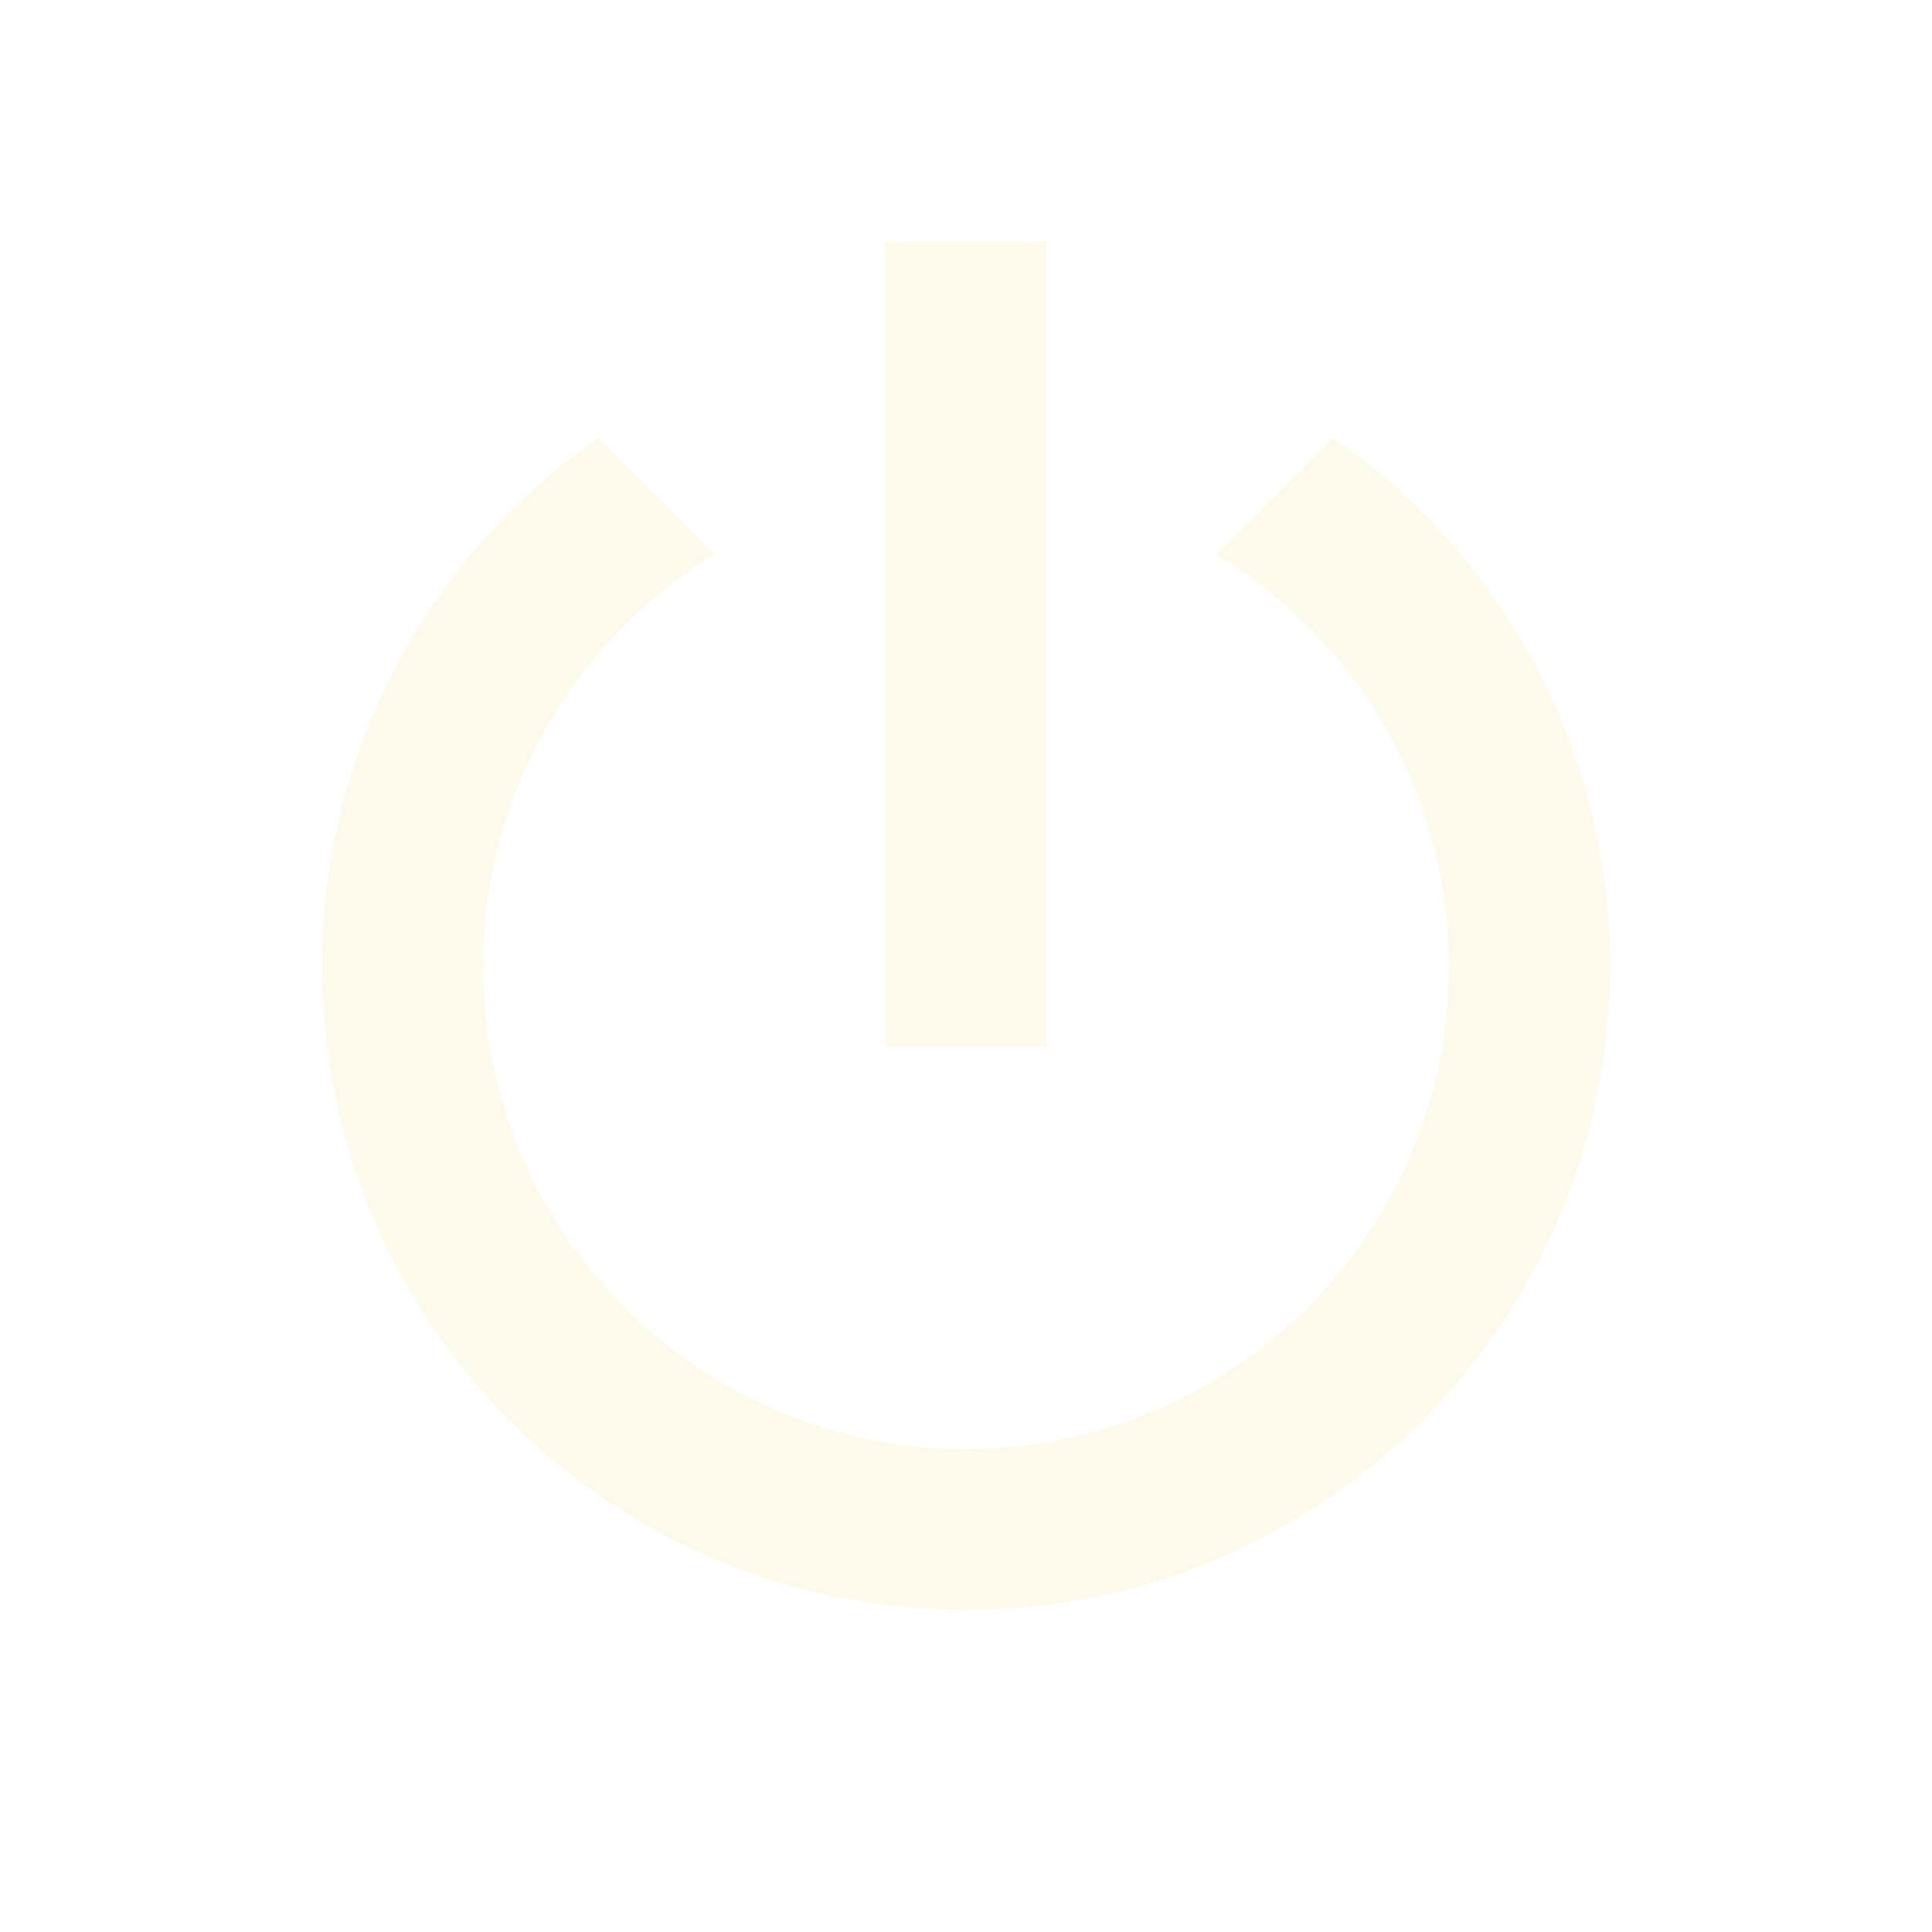
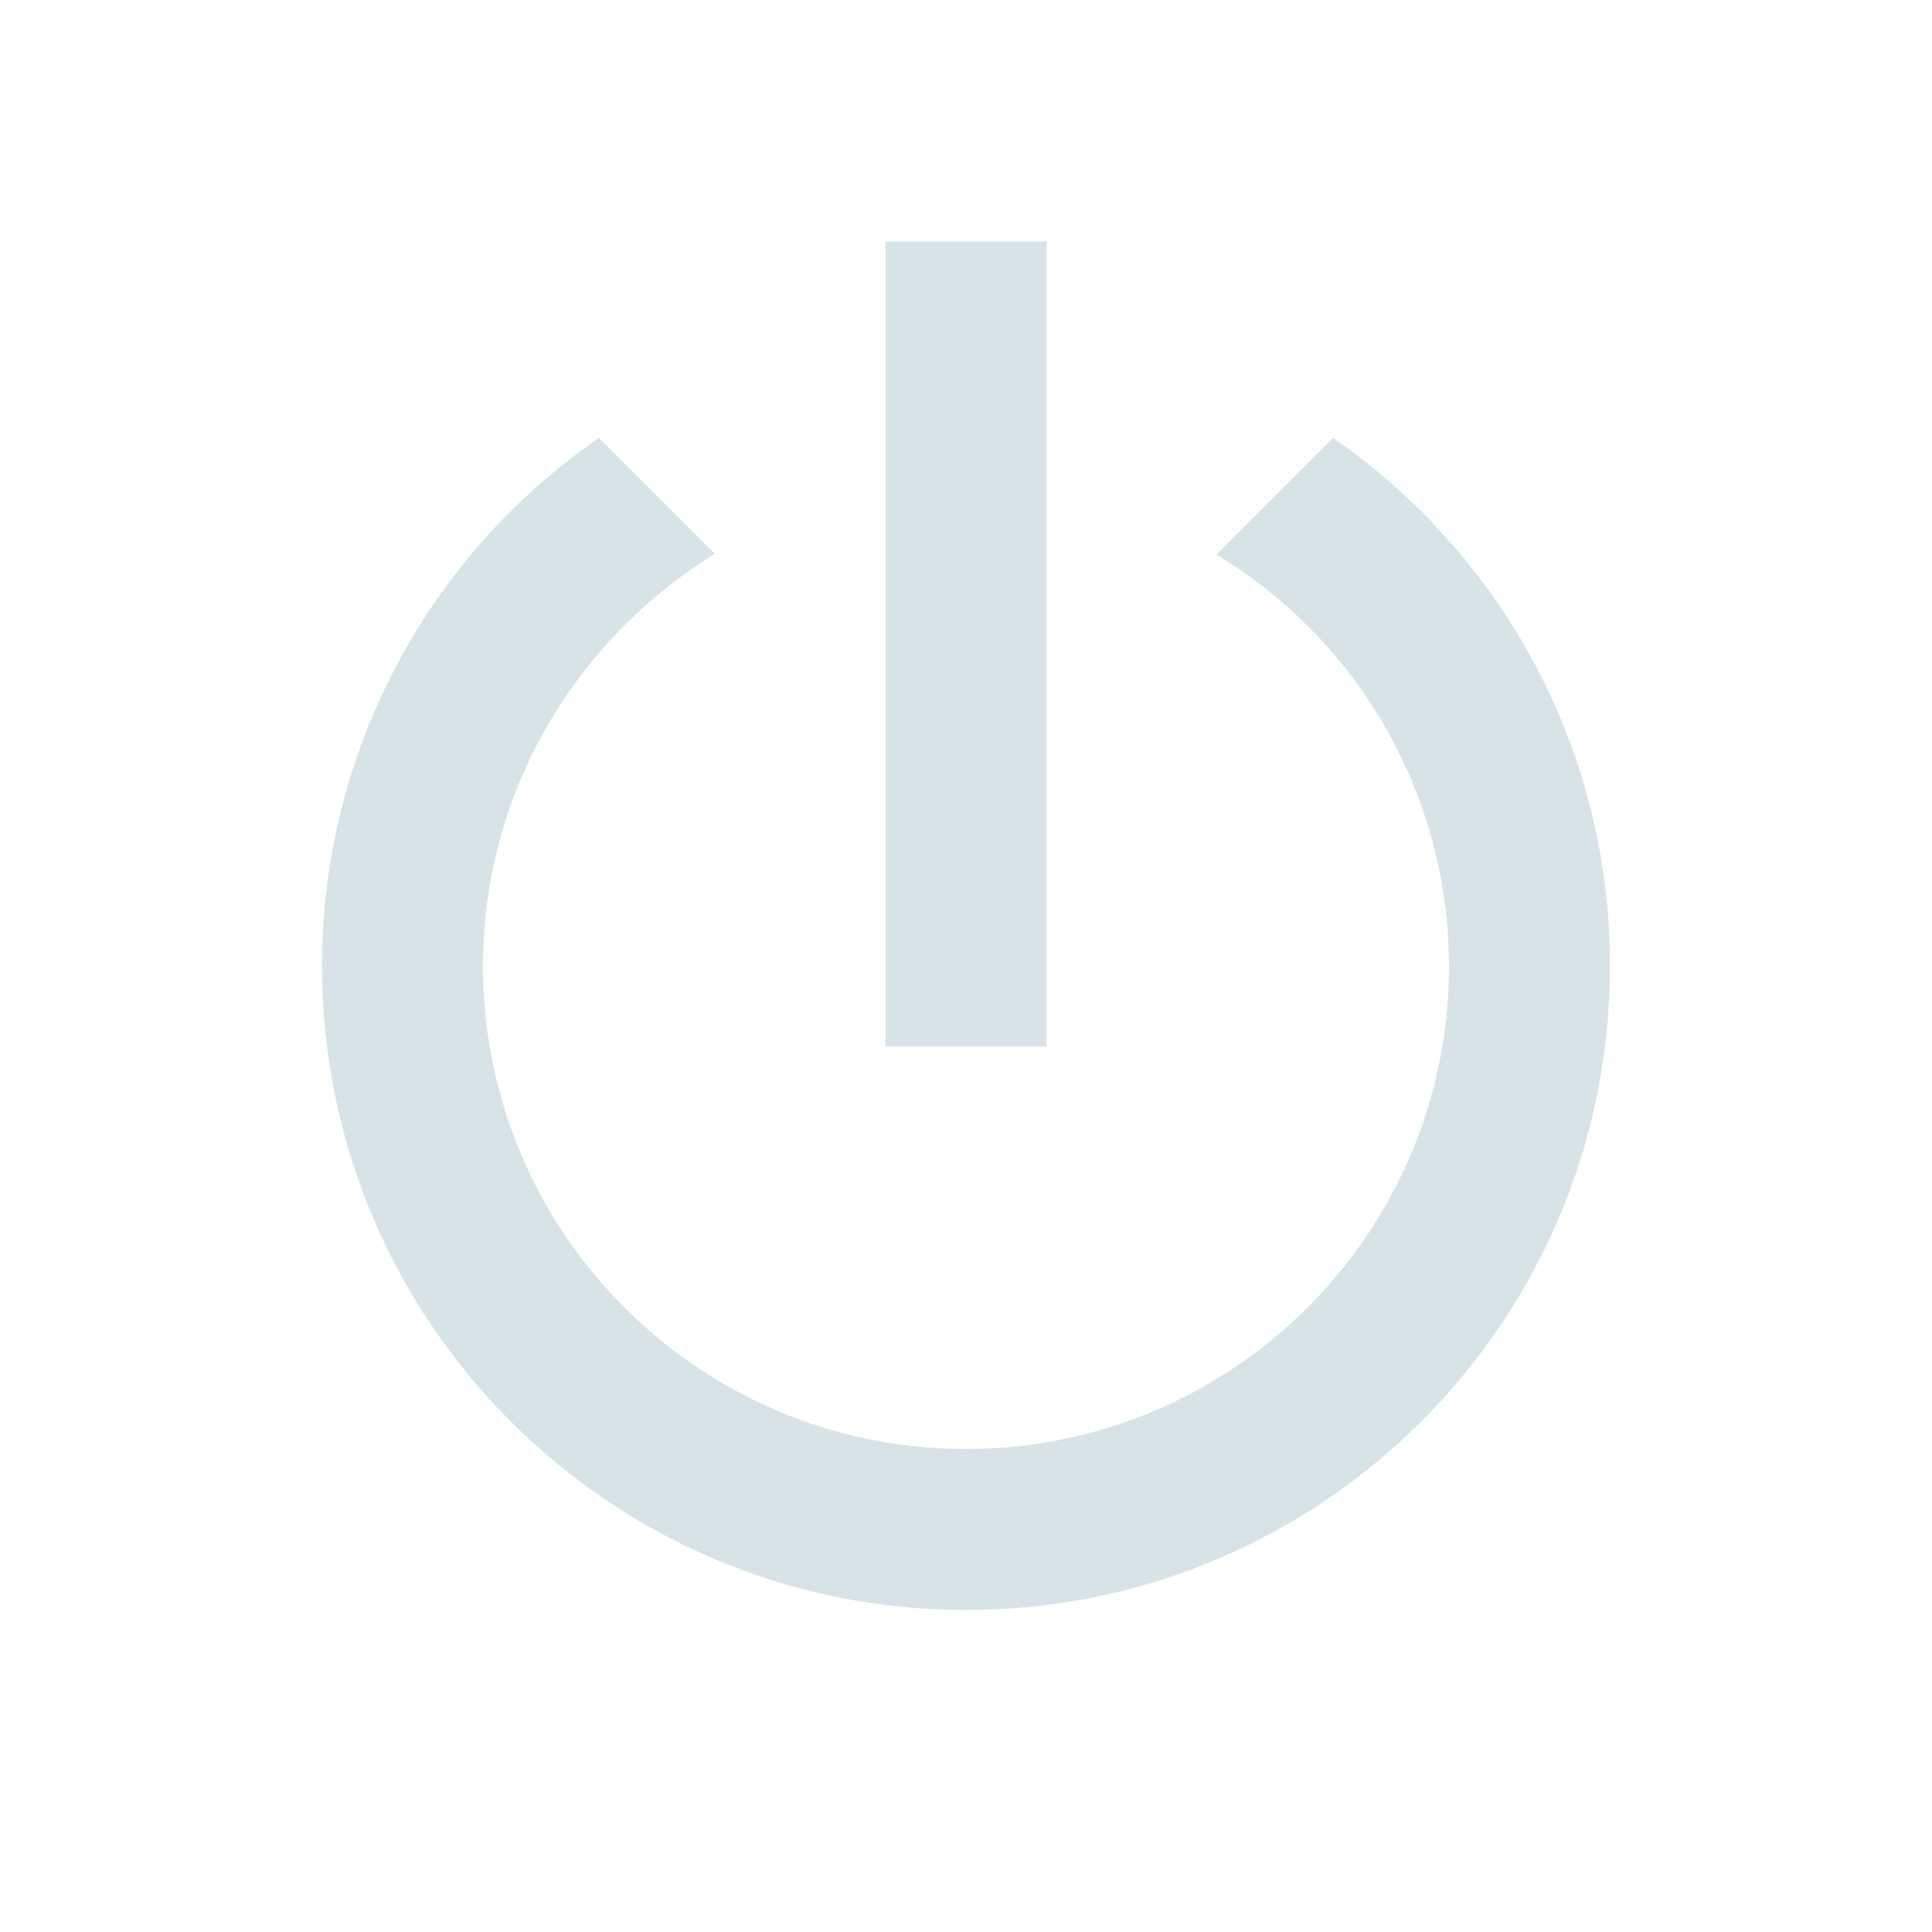
<svg xmlns="http://www.w3.org/2000/svg" width="1em" height="1em" viewBox="0 0 24 24">
-   <path fill="#FDF9EB" d="m16.56 5.44l-1.45 1.45A5.97 5.97 0 0 1 18 12a6 6 0 0 1-6 6a6 6 0 0 1-6-6c0-2.17 1.16-4.06 2.88-5.12L7.44 5.44A7.96 7.96 0 0 0 4 12a8 8 0 0 0 8 8a8 8 0 0 0 8-8c0-2.72-1.36-5.12-3.44-6.56M13 3h-2v10h2" />
+   <path fill="#D7E3E7" d="m16.56 5.44l-1.45 1.45A5.97 5.97 0 0 1 18 12a6 6 0 0 1-6 6a6 6 0 0 1-6-6c0-2.17 1.16-4.06 2.88-5.12L7.44 5.44A7.96 7.96 0 0 0 4 12a8 8 0 0 0 8 8a8 8 0 0 0 8-8c0-2.72-1.36-5.12-3.44-6.56M13 3h-2v10h2" />
</svg>
